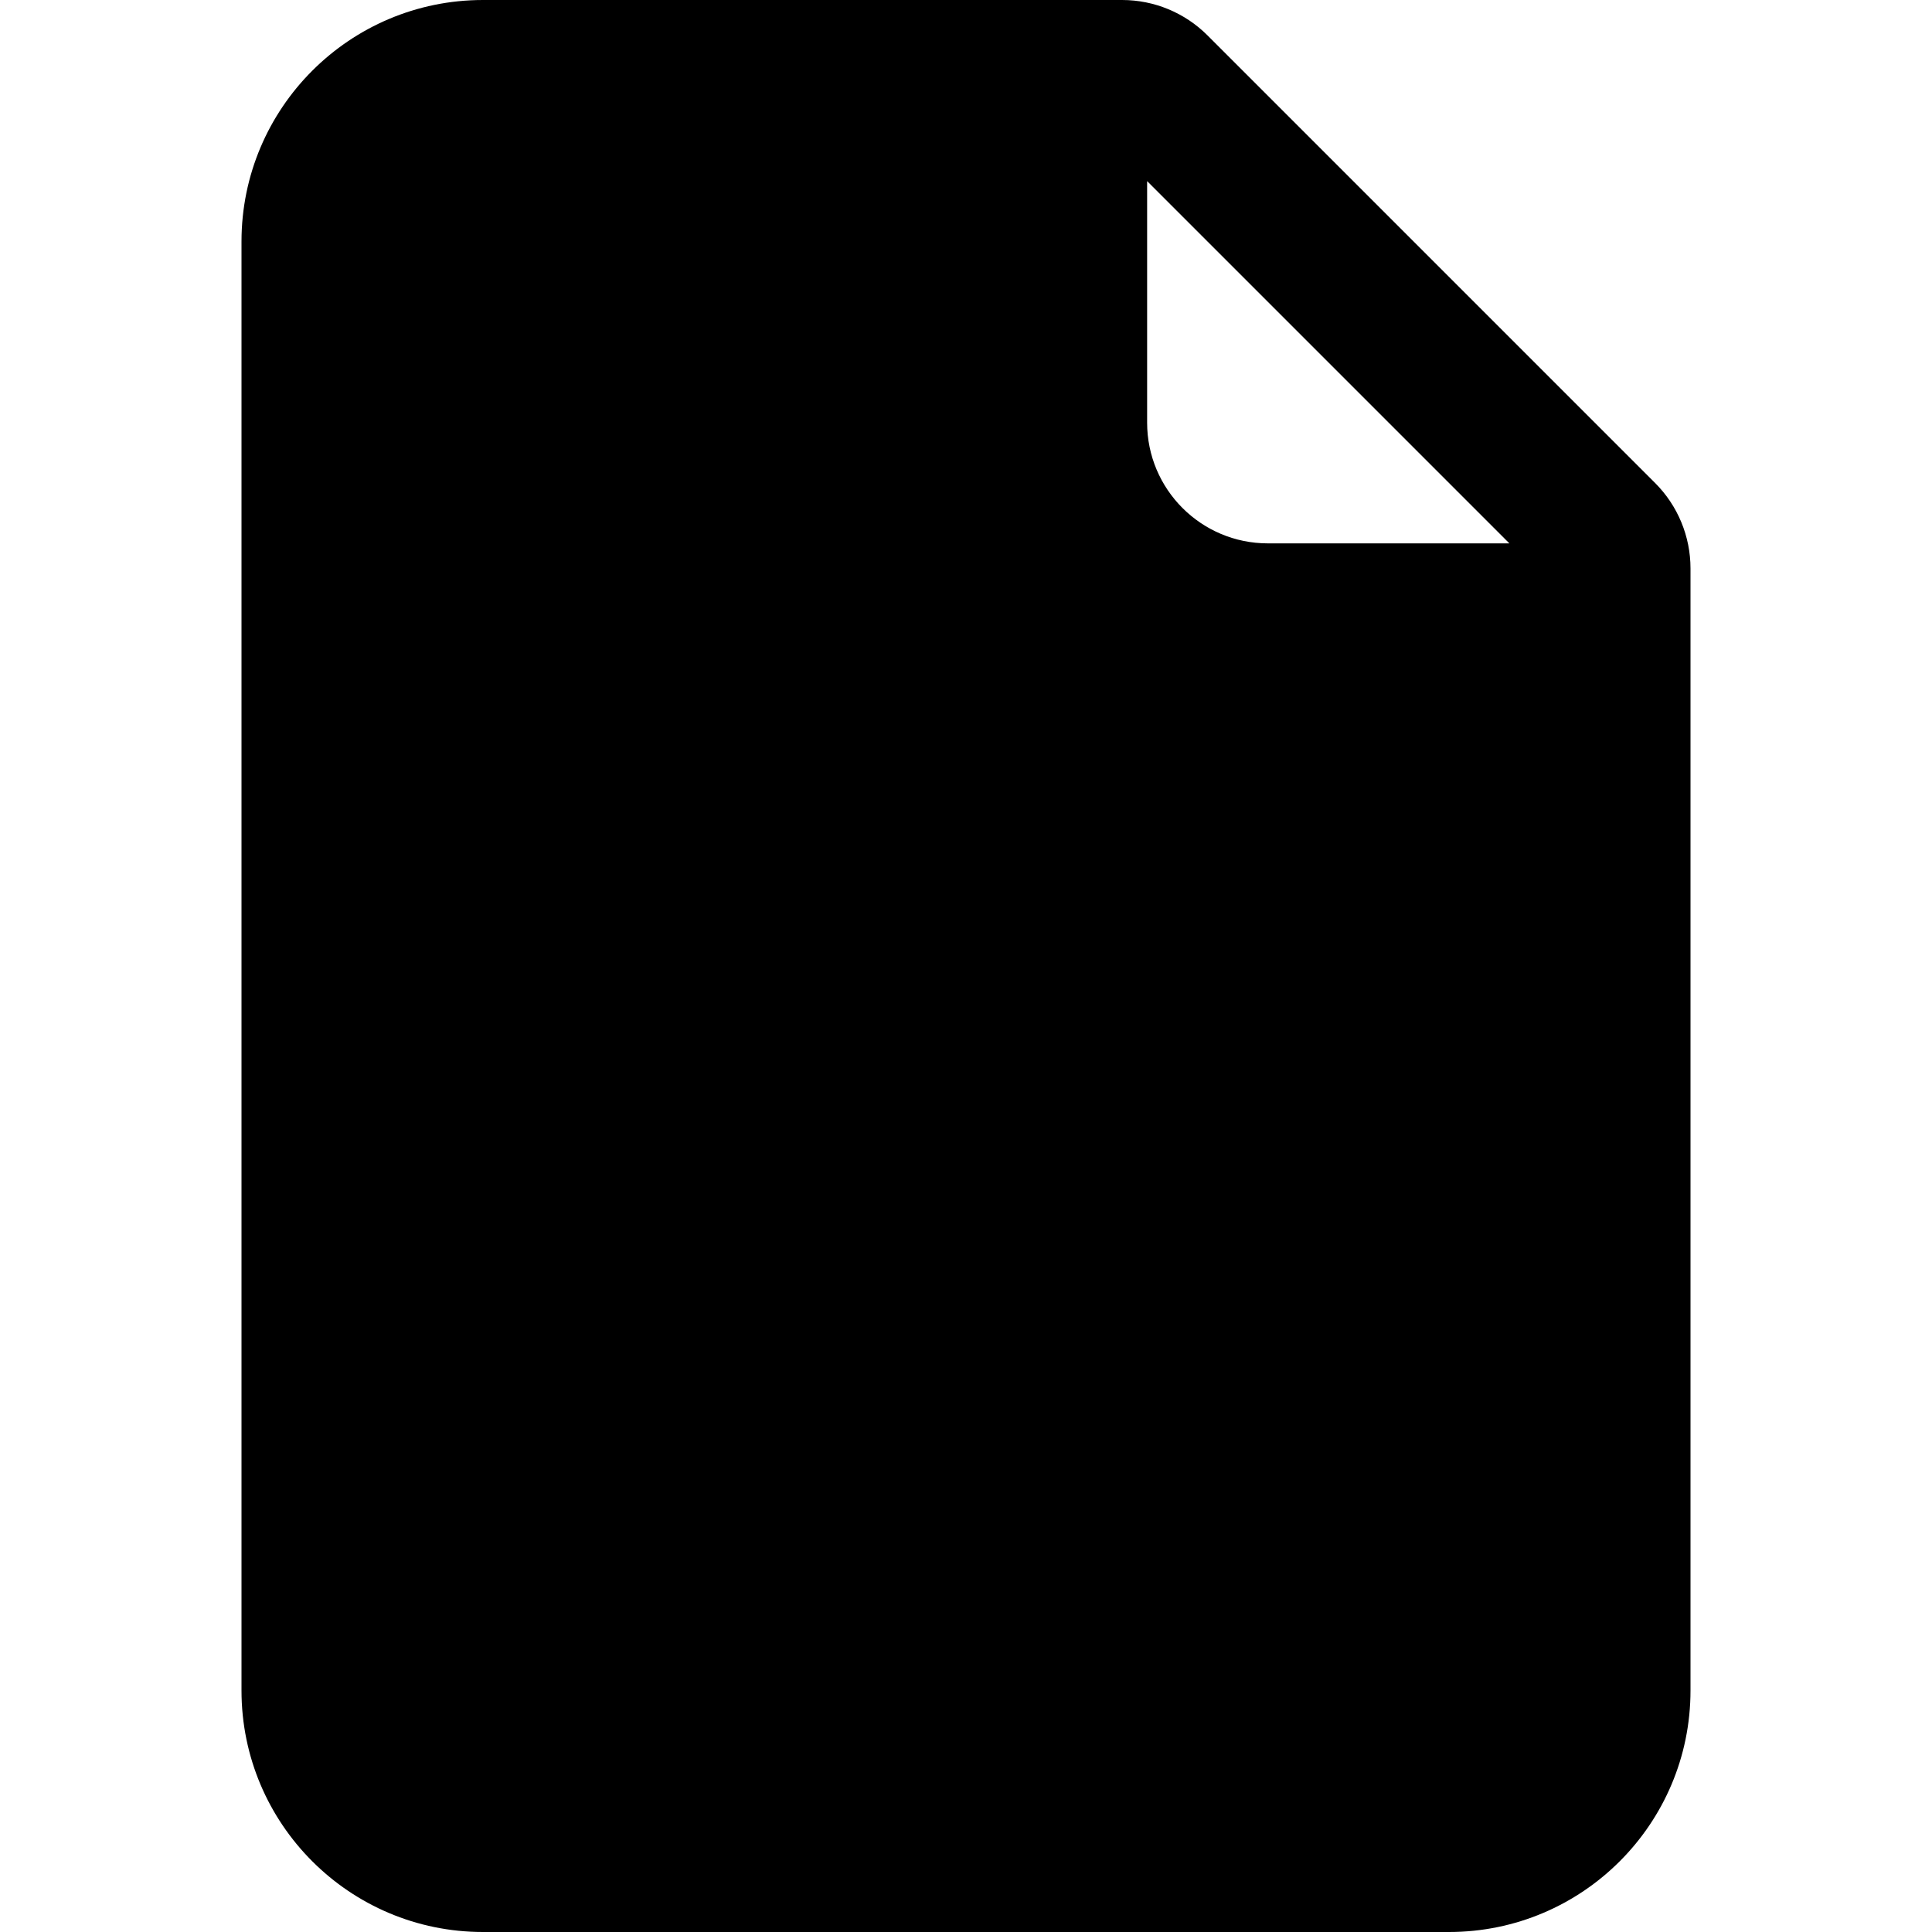
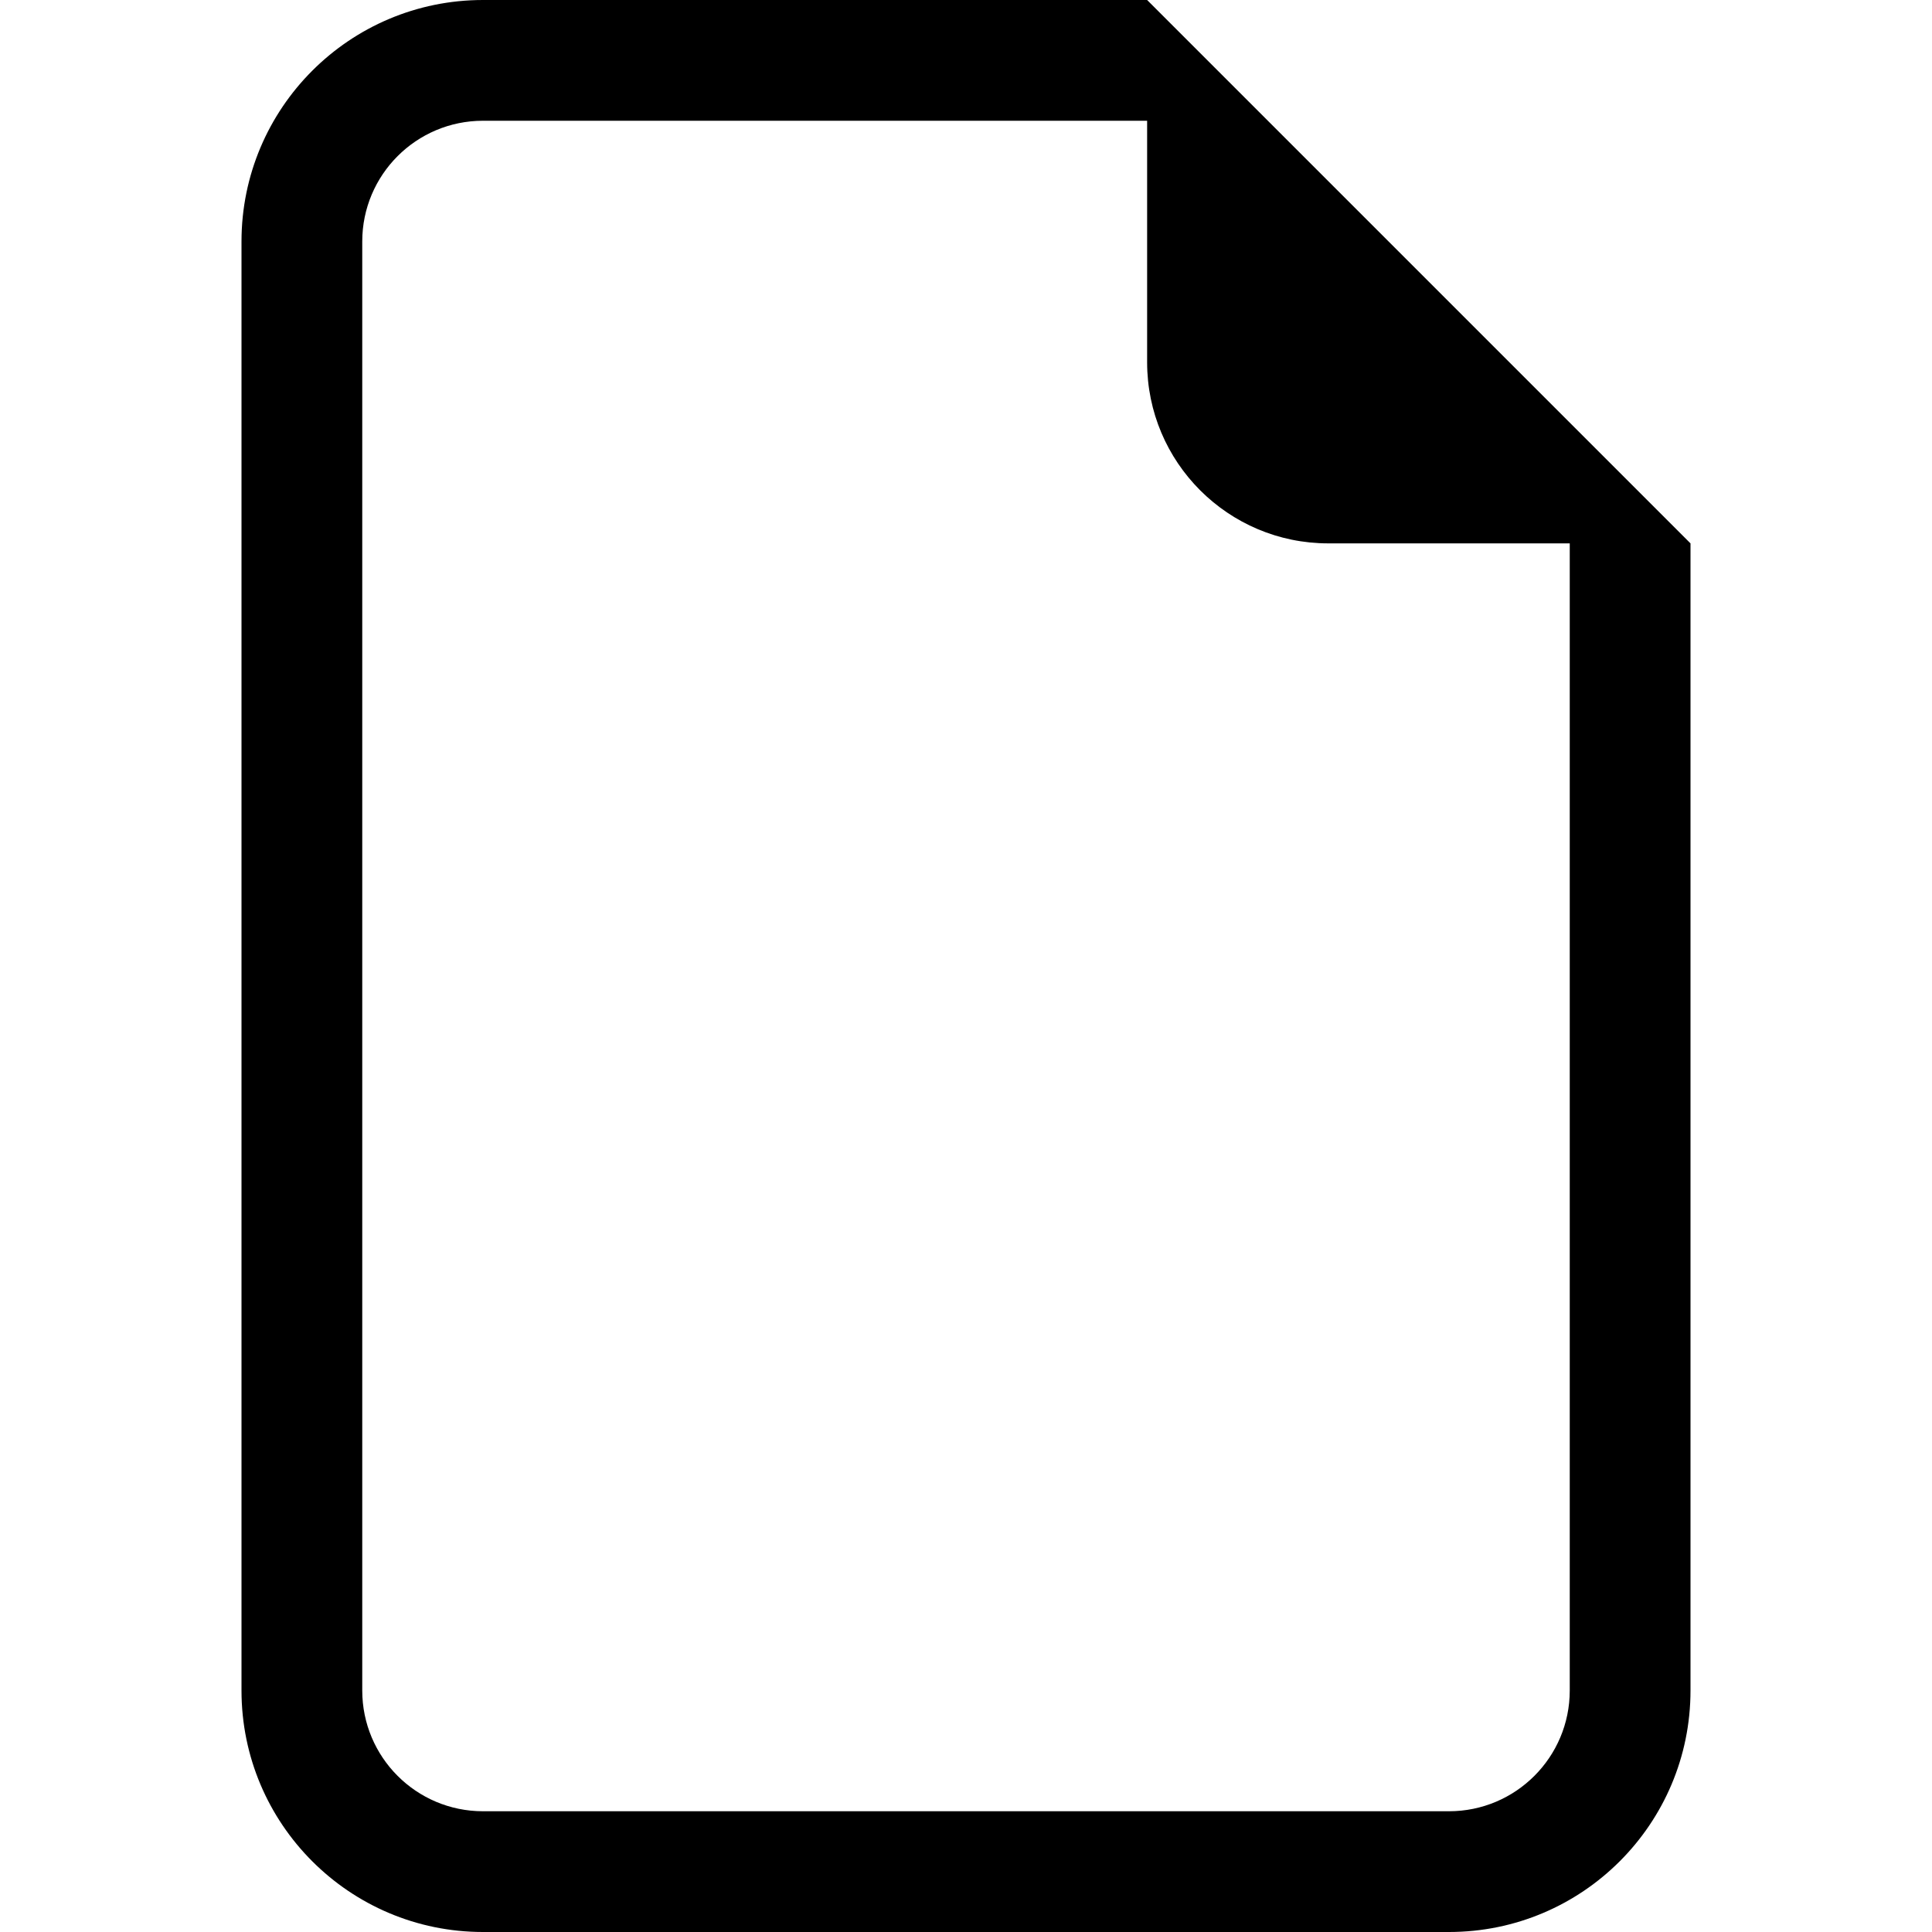
- <svg xmlns="http://www.w3.org/2000/svg" width="16" height="16" fill="currentColor" class="bi bi-file-earmark-fill" viewBox="0 0 16 16">
-   <path d="M4 0h5.293A1 1 0 0 1 10 .293L13.707 4a1 1 0 0 1 .293.707V14a2 2 0 0 1-2 2H4a2 2 0 0 1-2-2V2a2 2 0 0 1 2-2m5.5 1.5v2a1 1 0 0 0 1 1h2z" />
+ <svg xmlns="http://www.w3.org/2000/svg" width="16" height="16" fill="currentColor" class="bi bi-file-earmark" viewBox="0 0 16 16">
+   <path d="M14 4.5V14a2 2 0 0 1-2 2H4a2 2 0 0 1-2-2V2a2 2 0 0 1 2-2h5.5zm-3 0A1.5 1.5 0 0 1 9.5 3V1H4a1 1 0 0 0-1 1v12a1 1 0 0 0 1 1h8a1 1 0 0 0 1-1V4.5z" />
</svg>
